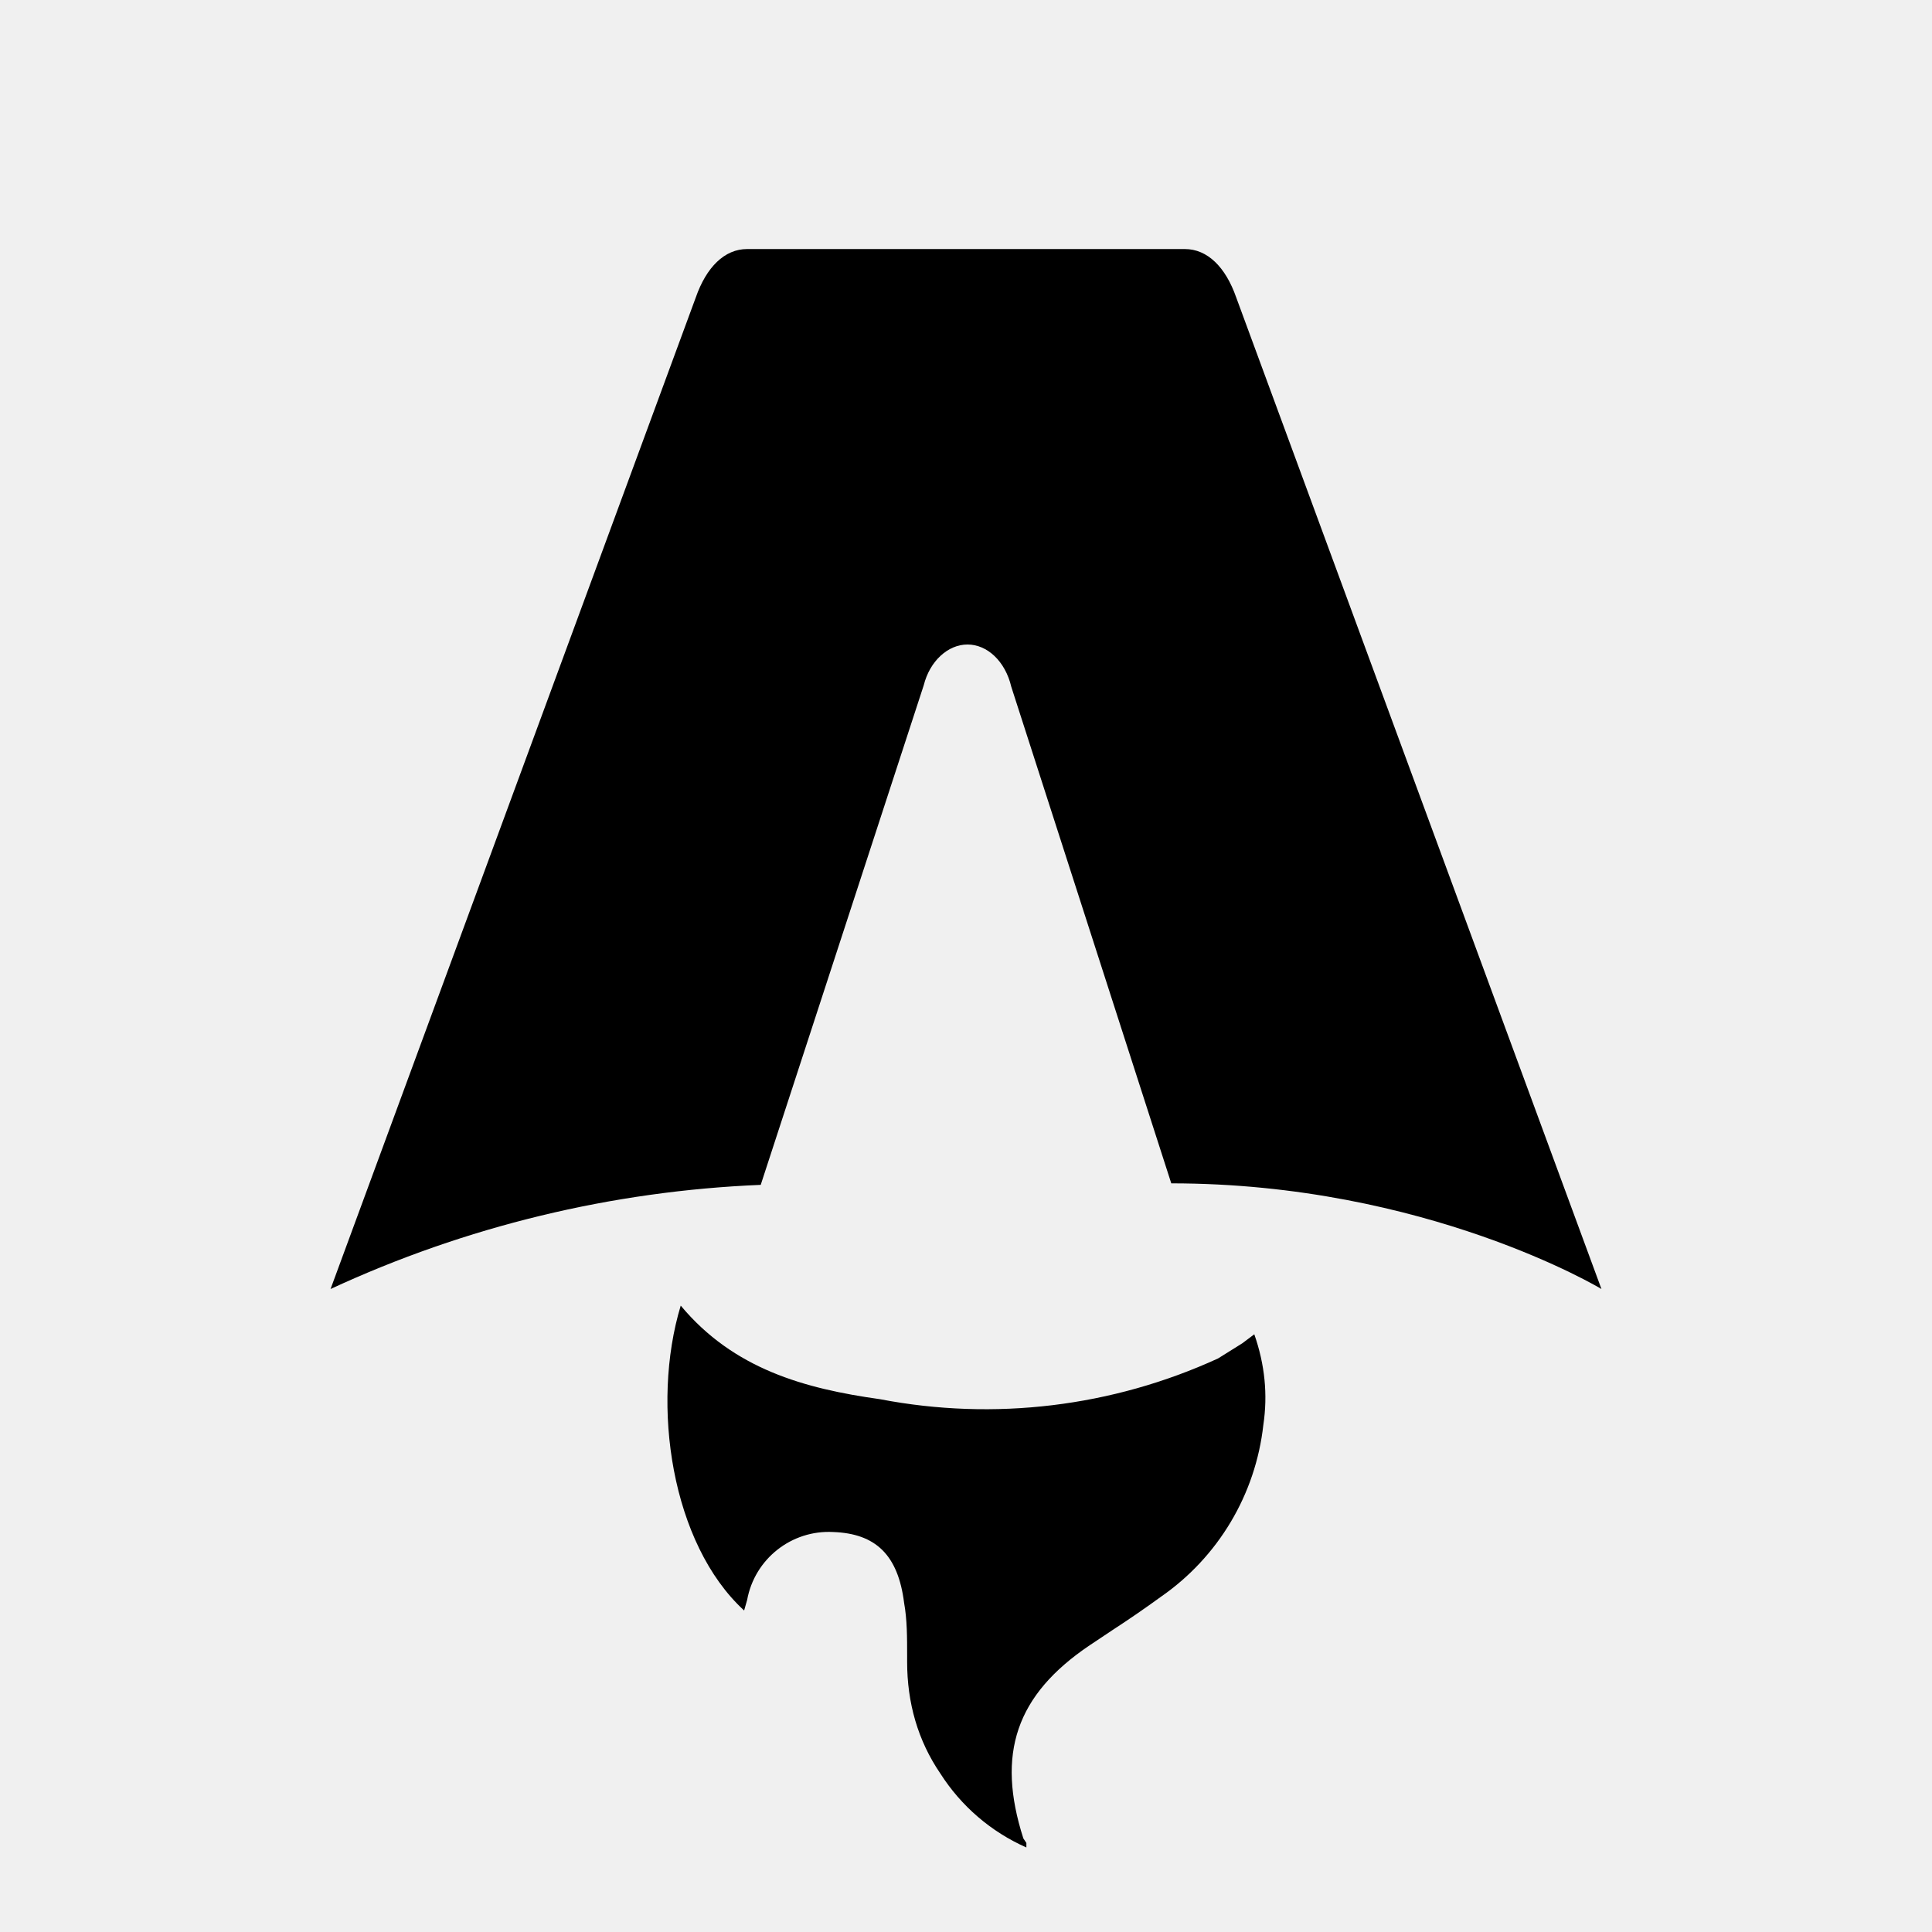
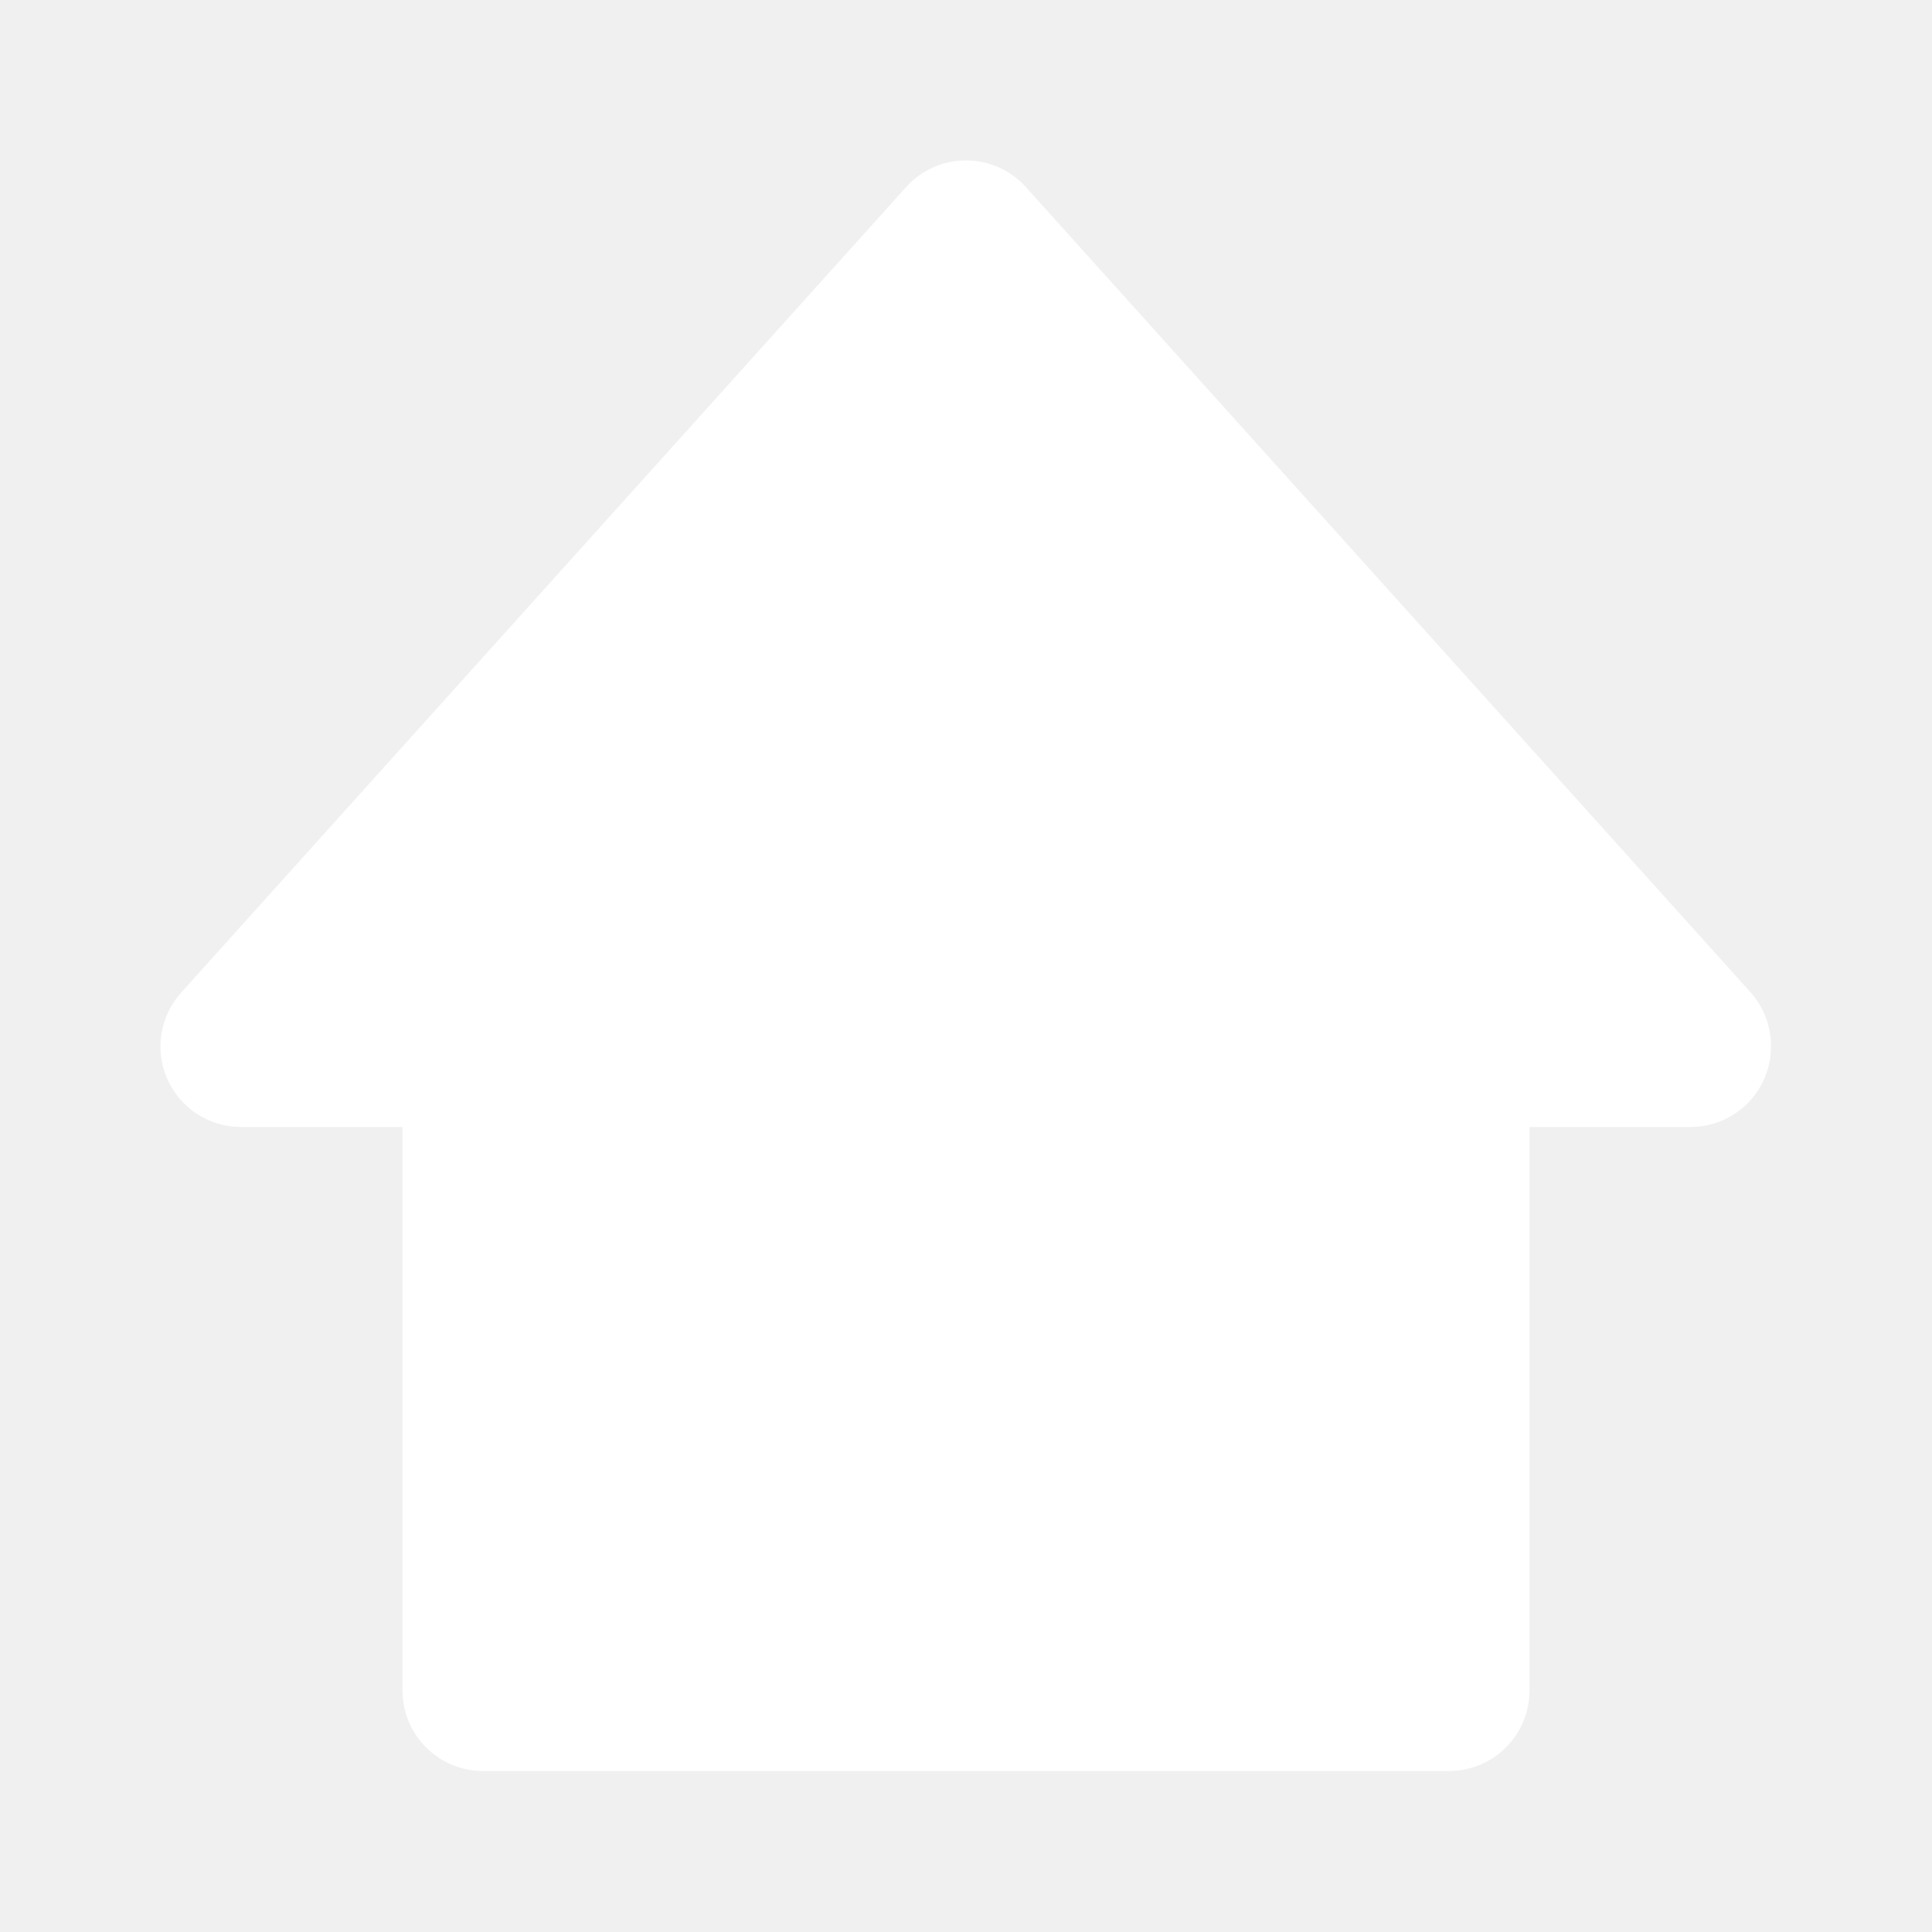
- <svg xmlns="http://www.w3.org/2000/svg" fill="none" viewBox="0 0 128 128">
-   <path d="M50.4 78.5a75.1 75.1 0 0 0-28.5 6.9l24.2-65.7c.7-2 1.9-3.2 3.4-3.2h29c1.5 0 2.7 1.2 3.4 3.2l24.2 65.7s-11.6-7-28.5-7L67 45.5c-.4-1.7-1.6-2.8-2.9-2.8-1.3 0-2.5 1.1-2.9 2.7L50.4 78.5Zm-1.1 28.2Zm-4.2-20.2c-2 6.6-.6 15.8 4.2 20.2a17.5 17.5 0 0 1 .2-.7 5.5 5.5 0 0 1 5.7-4.5c2.8.1 4.3 1.5 4.7 4.7.2 1.1.2 2.3.2 3.5v.4c0 2.7.7 5.2 2.2 7.4a13 13 0 0 0 5.7 4.9v-.3l-.2-.3c-1.8-5.6-.5-9.5 4.4-12.8l1.5-1a73 73 0 0 0 3.2-2.2 16 16 0 0 0 6.8-11.4c.3-2 .1-4-.6-6l-.8.6-1.6 1a37 37 0 0 1-22.4 2.7c-5-.7-9.7-2-13.2-6.2Z" />
-   <style>
-         path { fill: #000; }
-         @media (prefers-color-scheme: dark) {
-             path { fill: #FFF; }
-         }
-     </style>
+ <svg xmlns="http://www.w3.org/2000/svg" width="24" height="24" viewBox="0 0 24 24" style="fill: #ffffffff; transform: ;msFilter:;">
+   <path d="M12.74 2.32a1 1 0 0 0-1.48 0l-9 10A1 1 0 0 0 3 14h2v7a1 1 0 0 0 1 1h12a1 1 0 0 0 1-1v-7h2a1 1 0 0 0 1-1 1 1 0 0 0-.26-.68z" />
</svg>
